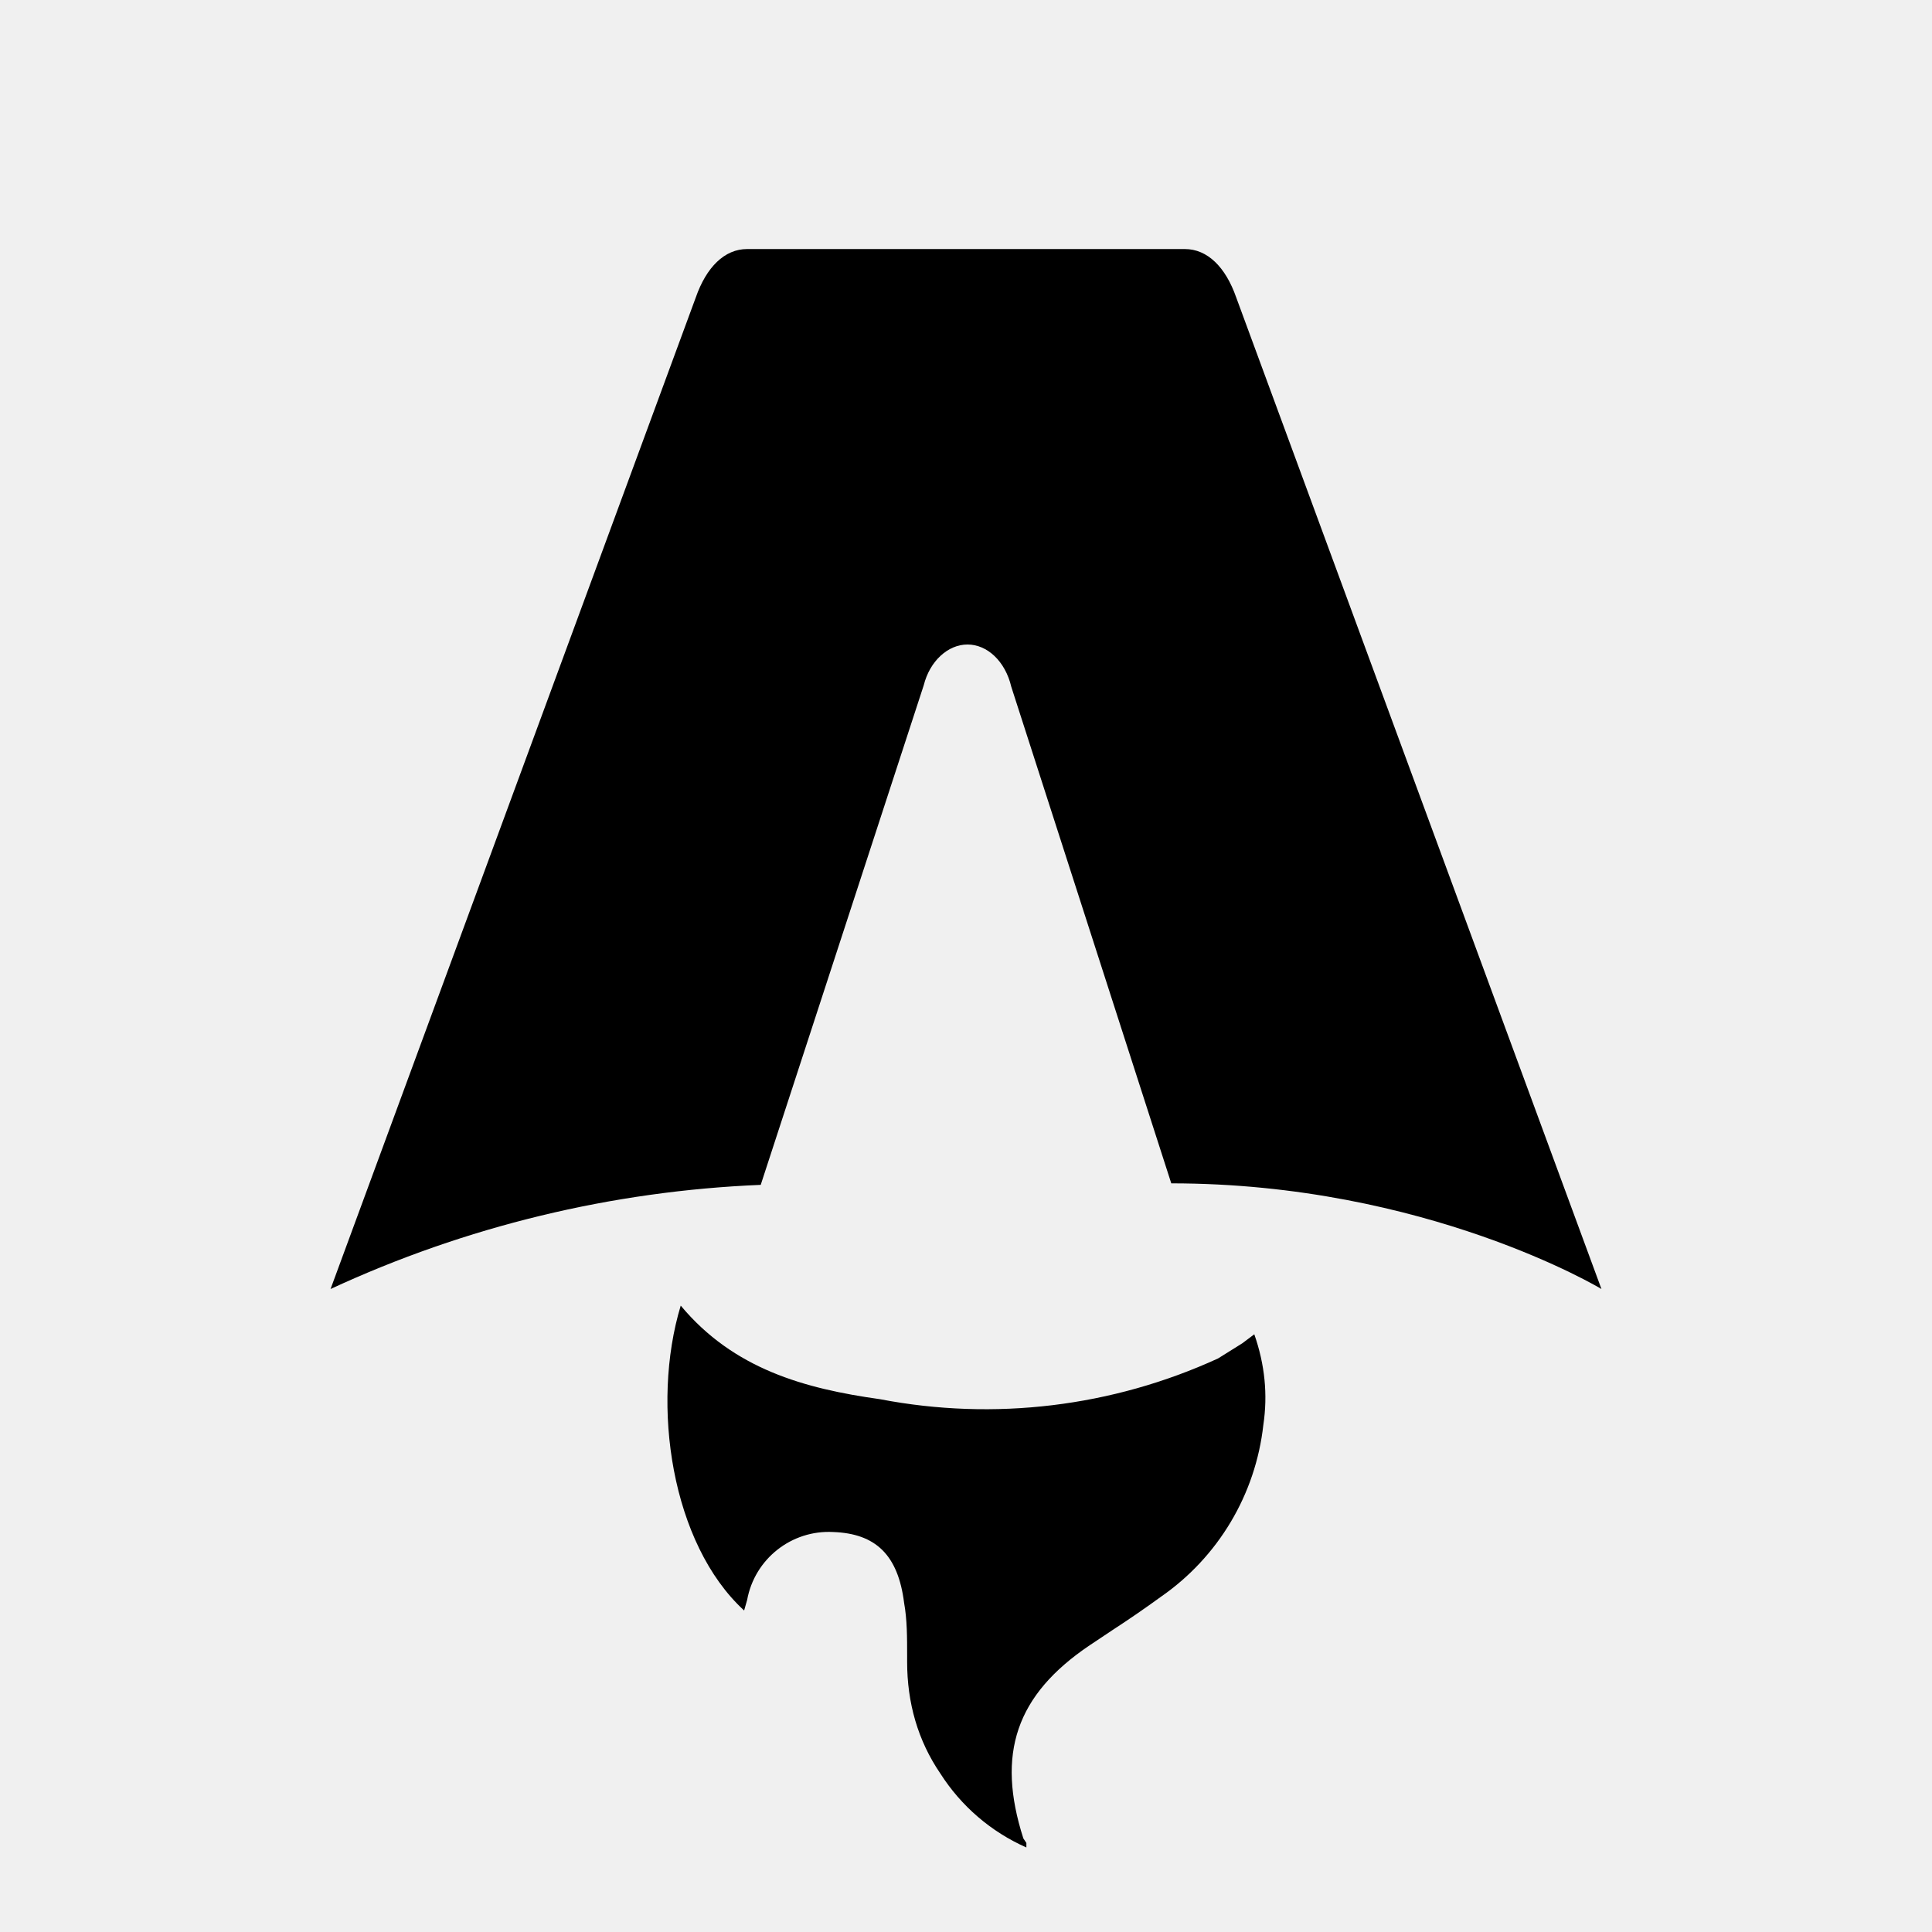
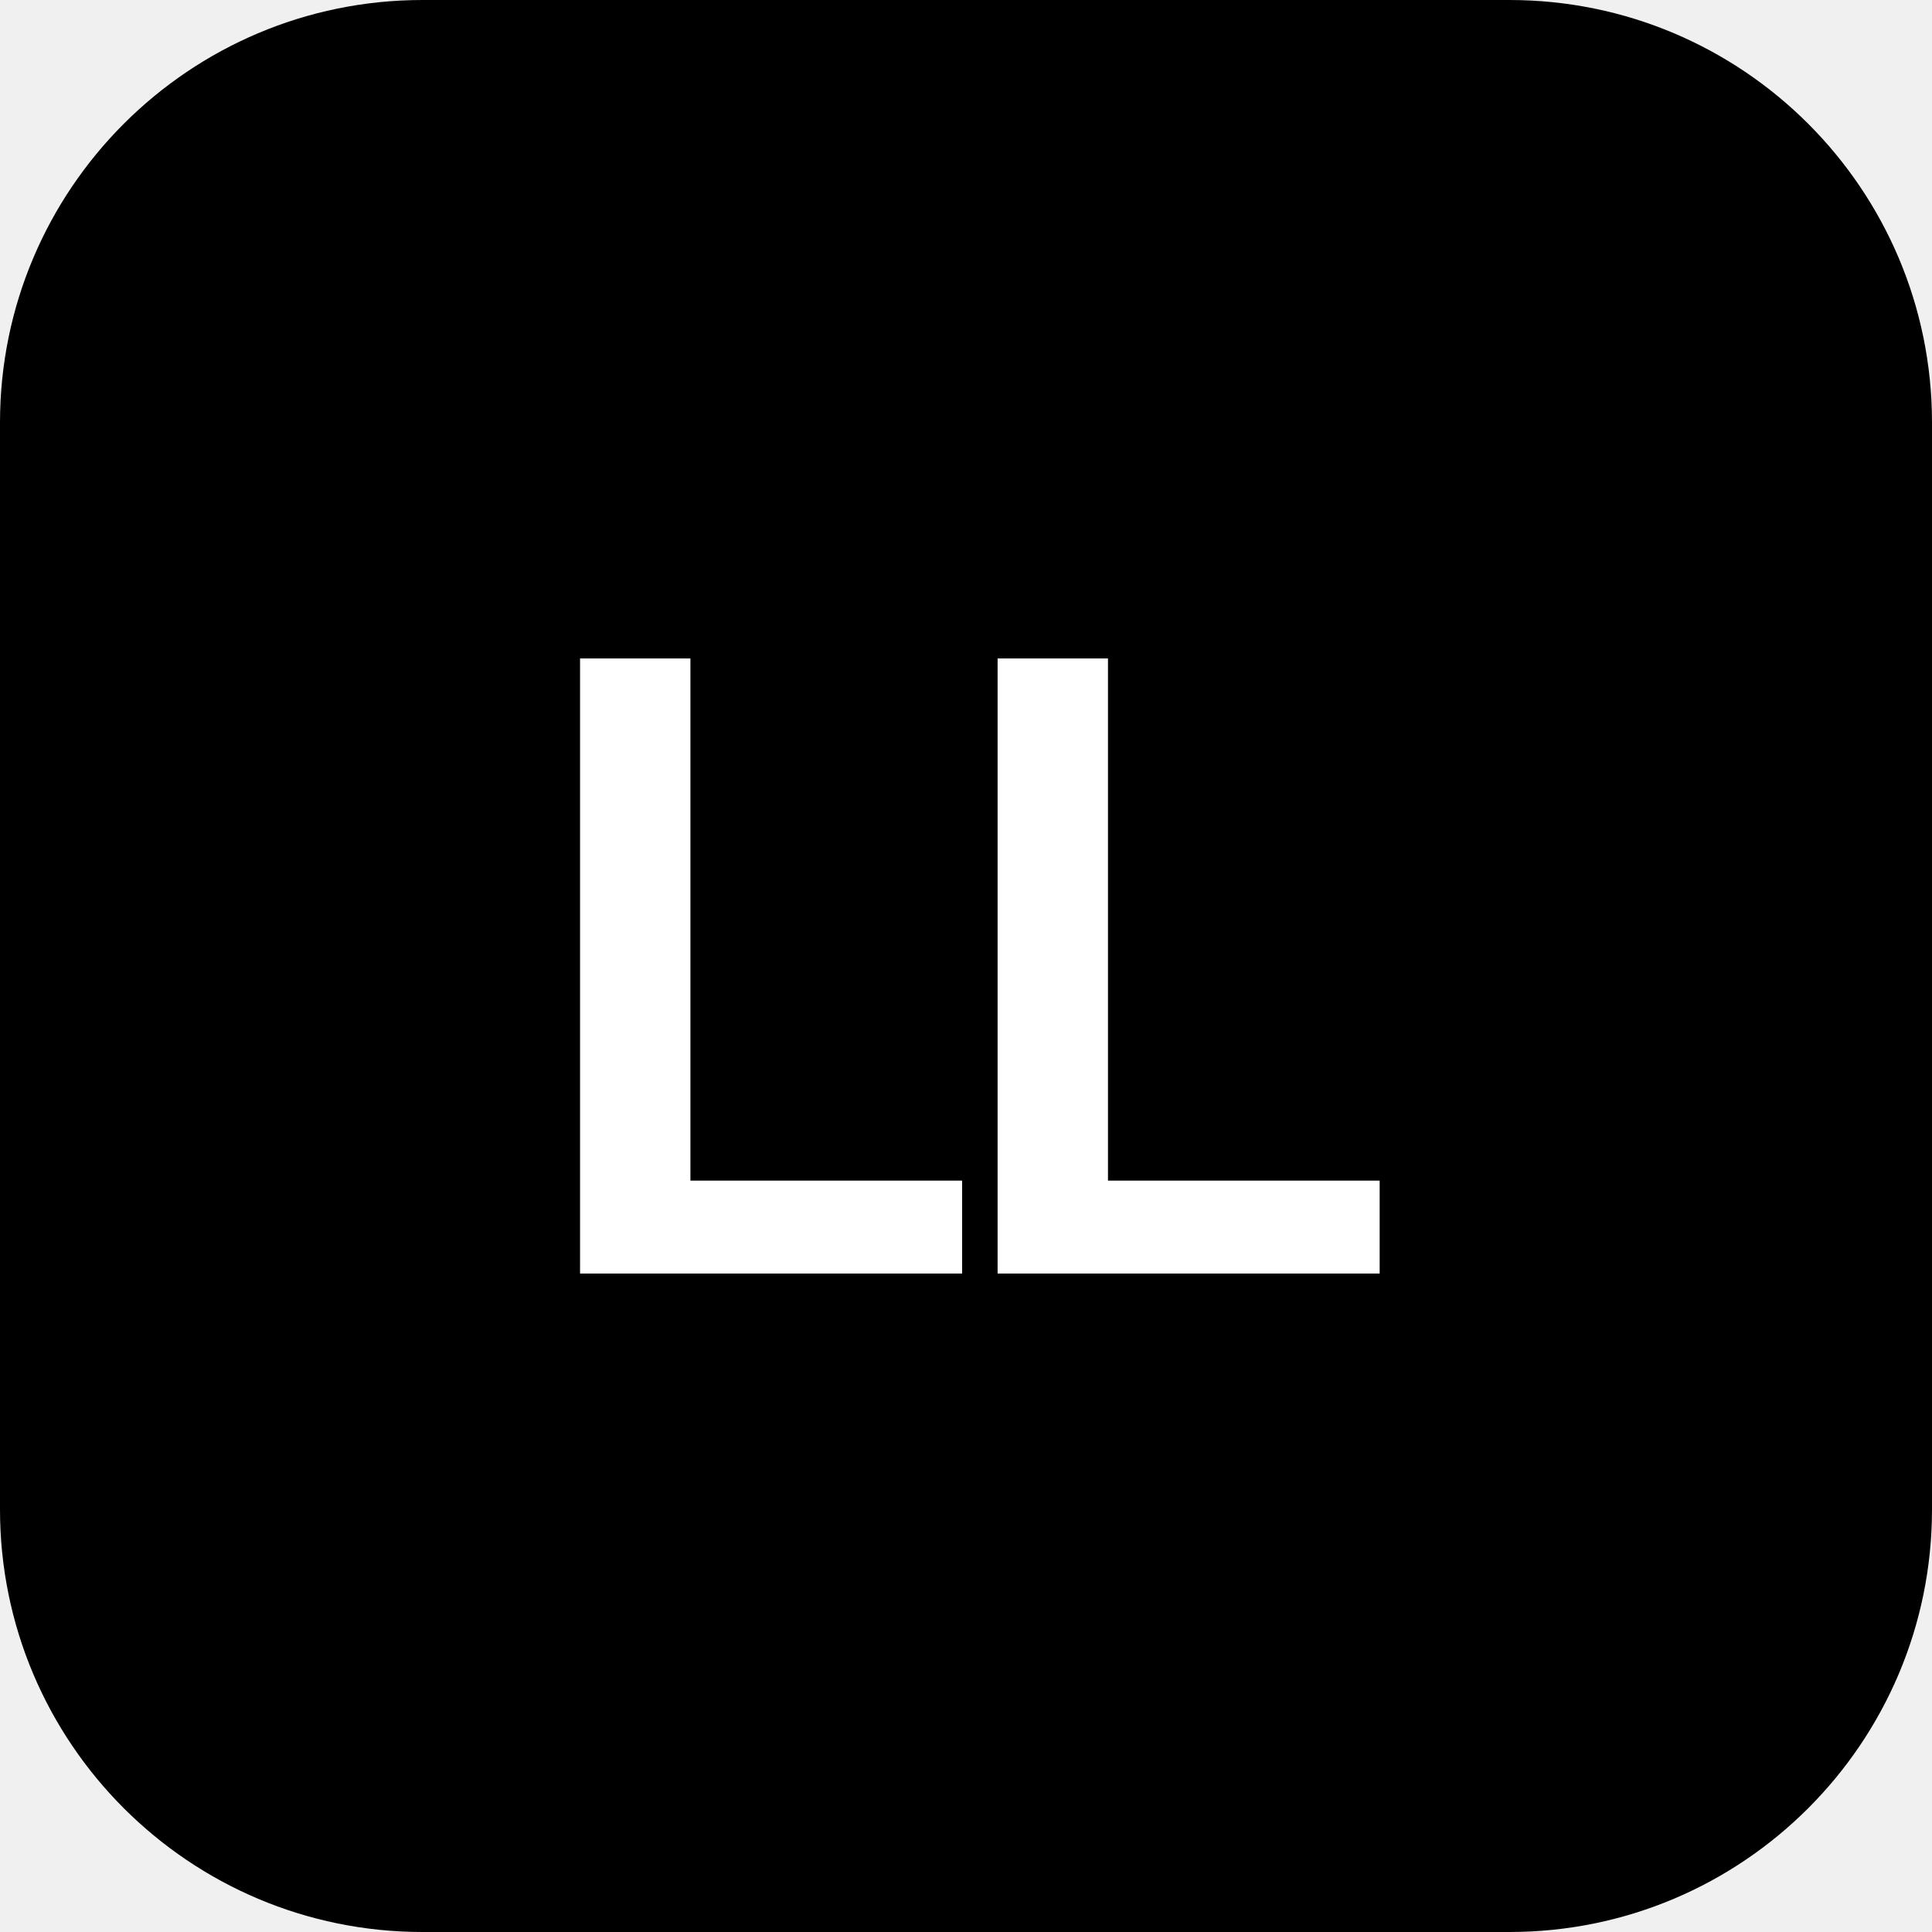
- <svg xmlns="http://www.w3.org/2000/svg" fill="none" viewBox="0 0 128 128">
-   <path d="M50.4 78.5a75.1 75.1 0 0 0-28.5 6.9l24.2-65.7c.7-2 1.9-3.2 3.4-3.2h29c1.5 0 2.7 1.2 3.4 3.2l24.2 65.7s-11.6-7-28.5-7L67 45.5c-.4-1.7-1.6-2.8-2.9-2.8-1.3 0-2.5 1.1-2.9 2.7L50.4 78.5Zm-1.1 28.2Zm-4.2-20.2c-2 6.6-.6 15.8 4.2 20.2a17.5 17.5 0 0 1 .2-.7 5.5 5.5 0 0 1 5.7-4.5c2.8.1 4.3 1.5 4.7 4.7.2 1.1.2 2.3.2 3.5v.4c0 2.7.7 5.2 2.2 7.4a13 13 0 0 0 5.7 4.9v-.3l-.2-.3c-1.8-5.6-.5-9.5 4.4-12.8l1.5-1a73 73 0 0 0 3.2-2.2 16 16 0 0 0 6.8-11.4c.3-2 .1-4-.6-6l-.8.6-1.6 1a37 37 0 0 1-22.4 2.7c-5-.7-9.7-2-13.2-6.2Z" />
-   <style>
-         path { fill: #000; }
-         @media (prefers-color-scheme: dark) {
-             path { fill: #FFF; }
-         }
-     </style>
+ <svg xmlns="http://www.w3.org/2000/svg" viewBox="0 0 64 64">
+   <rect width="64" height="64" rx="14" fill="currentColor" />
+   <text x="50%" y="50%" text-anchor="middle" dominant-baseline="central" font-family="system-ui, -apple-system, BlinkMacSystemFont, 'Segoe UI', sans-serif" font-size="28" font-weight="600" fill="#ffffff" letter-spacing="-2">
+     LL
+   </text>
</svg>
